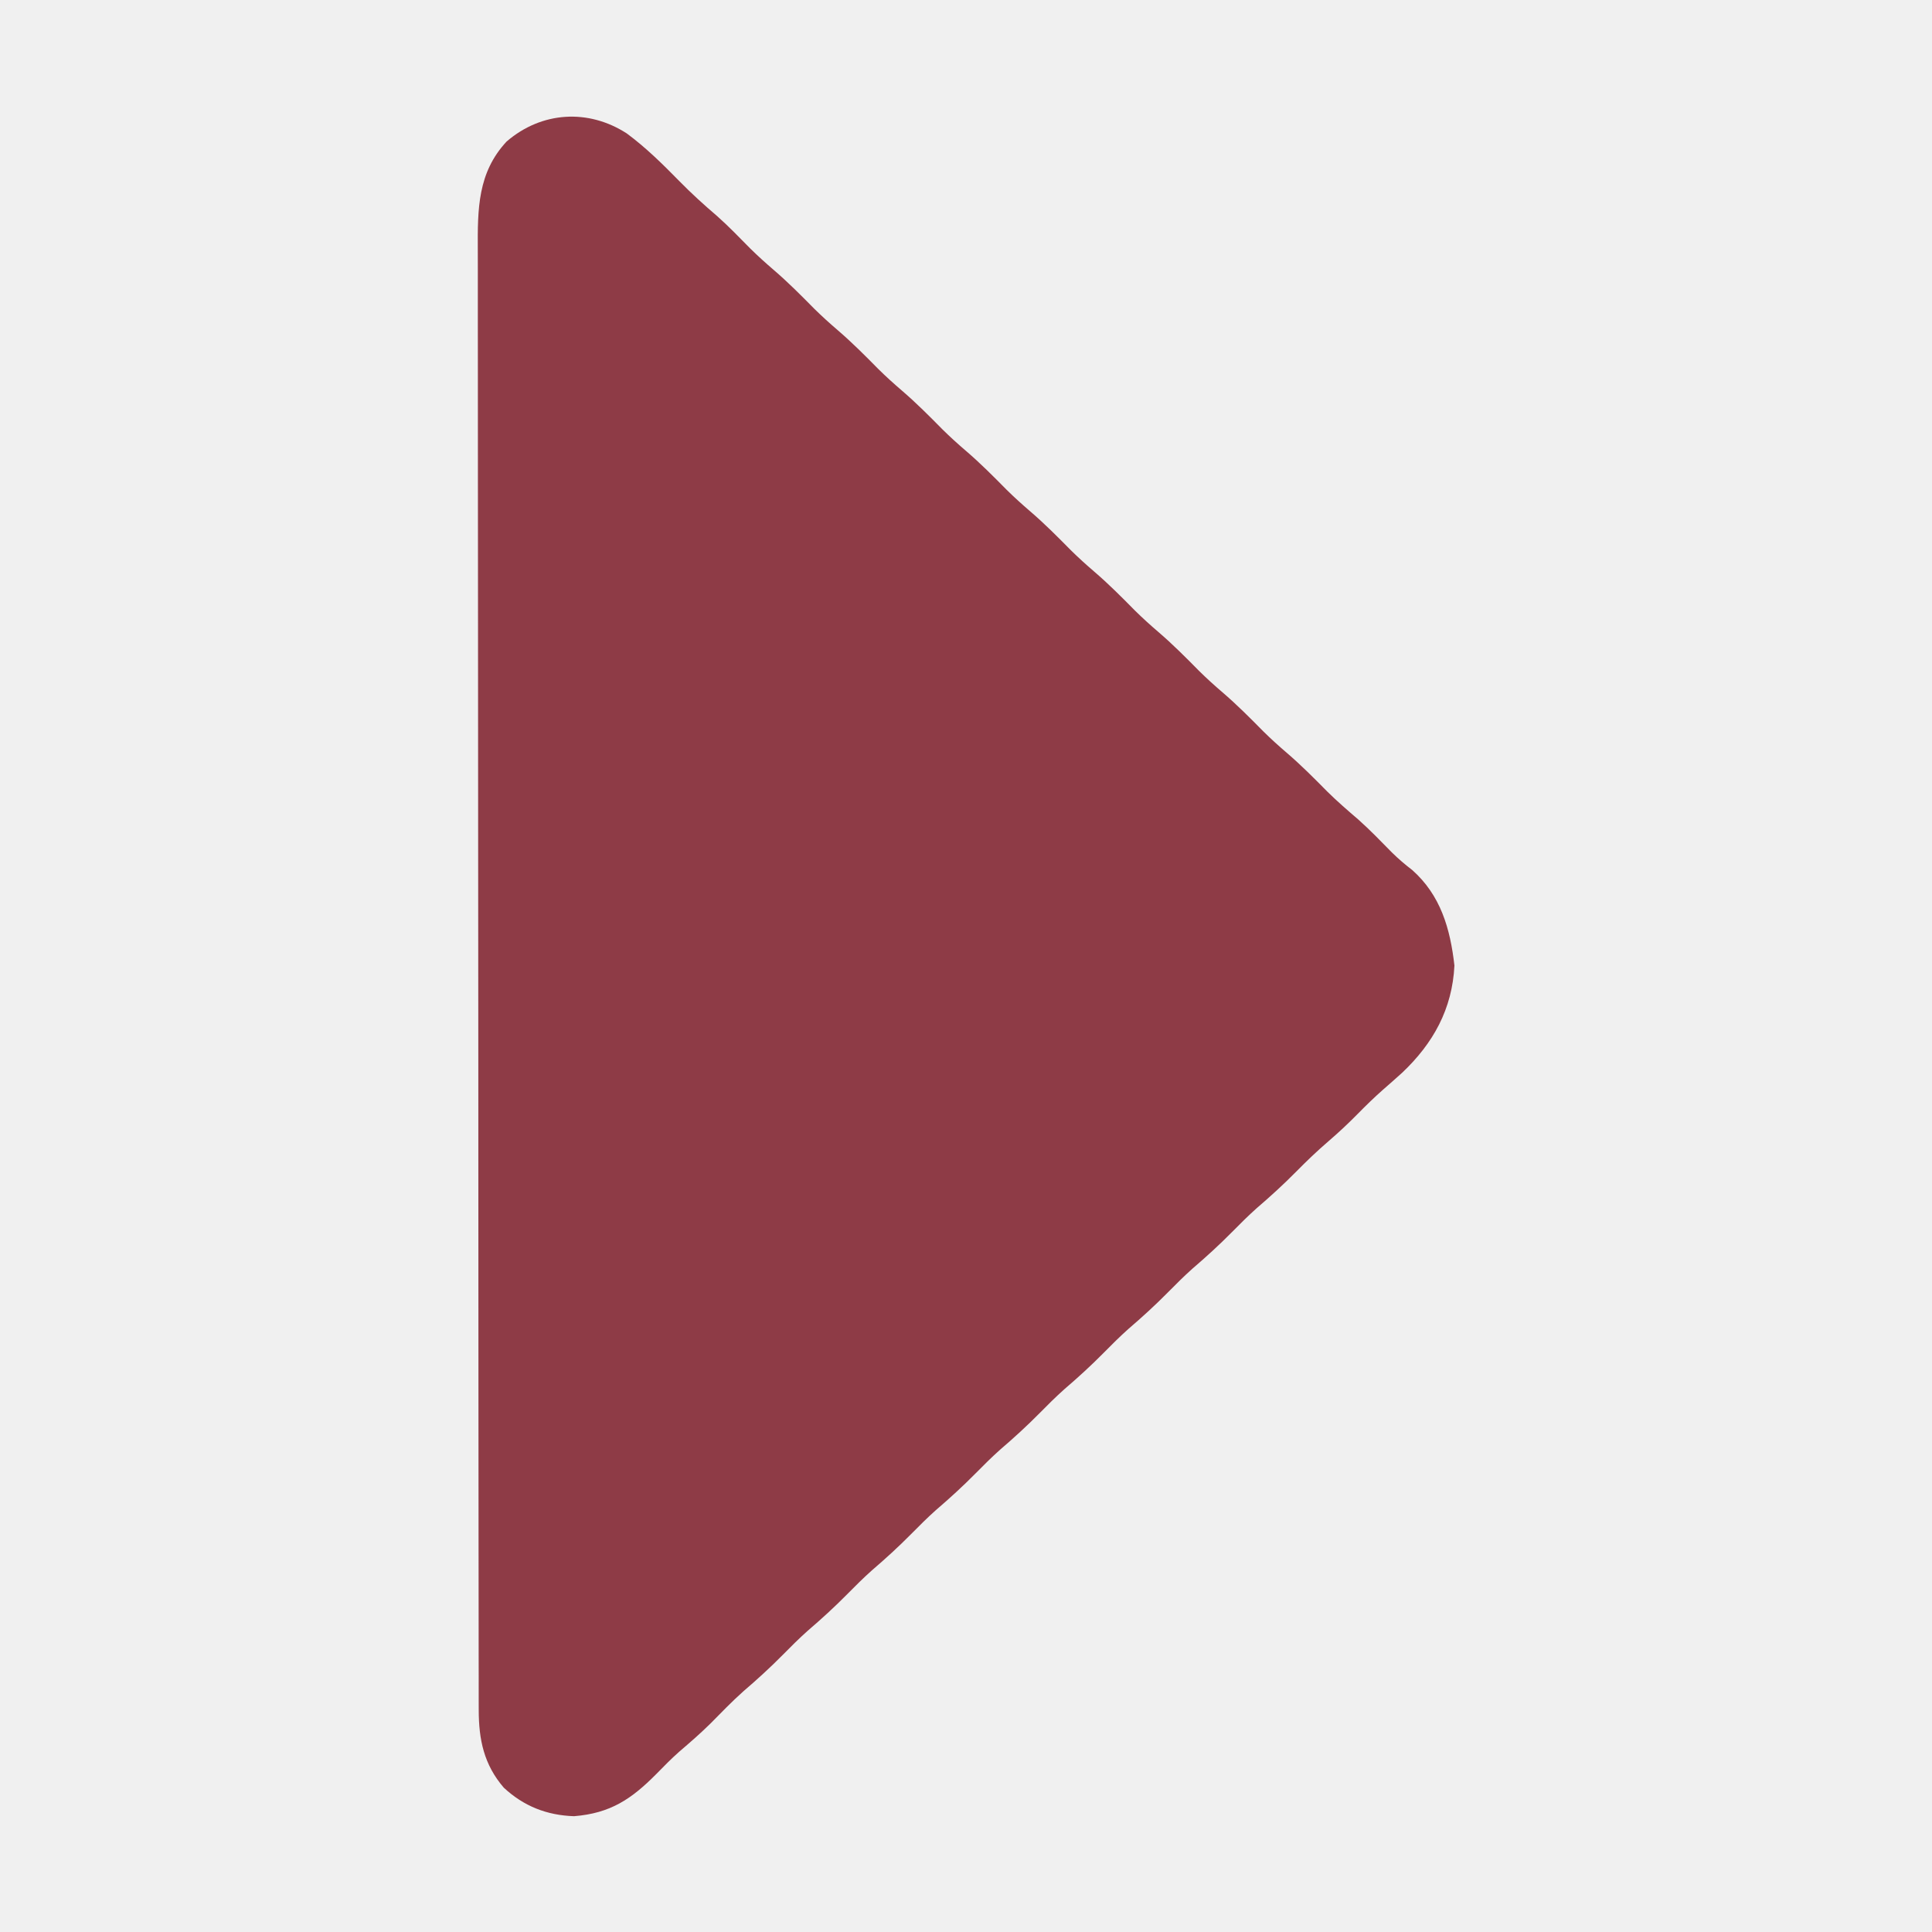
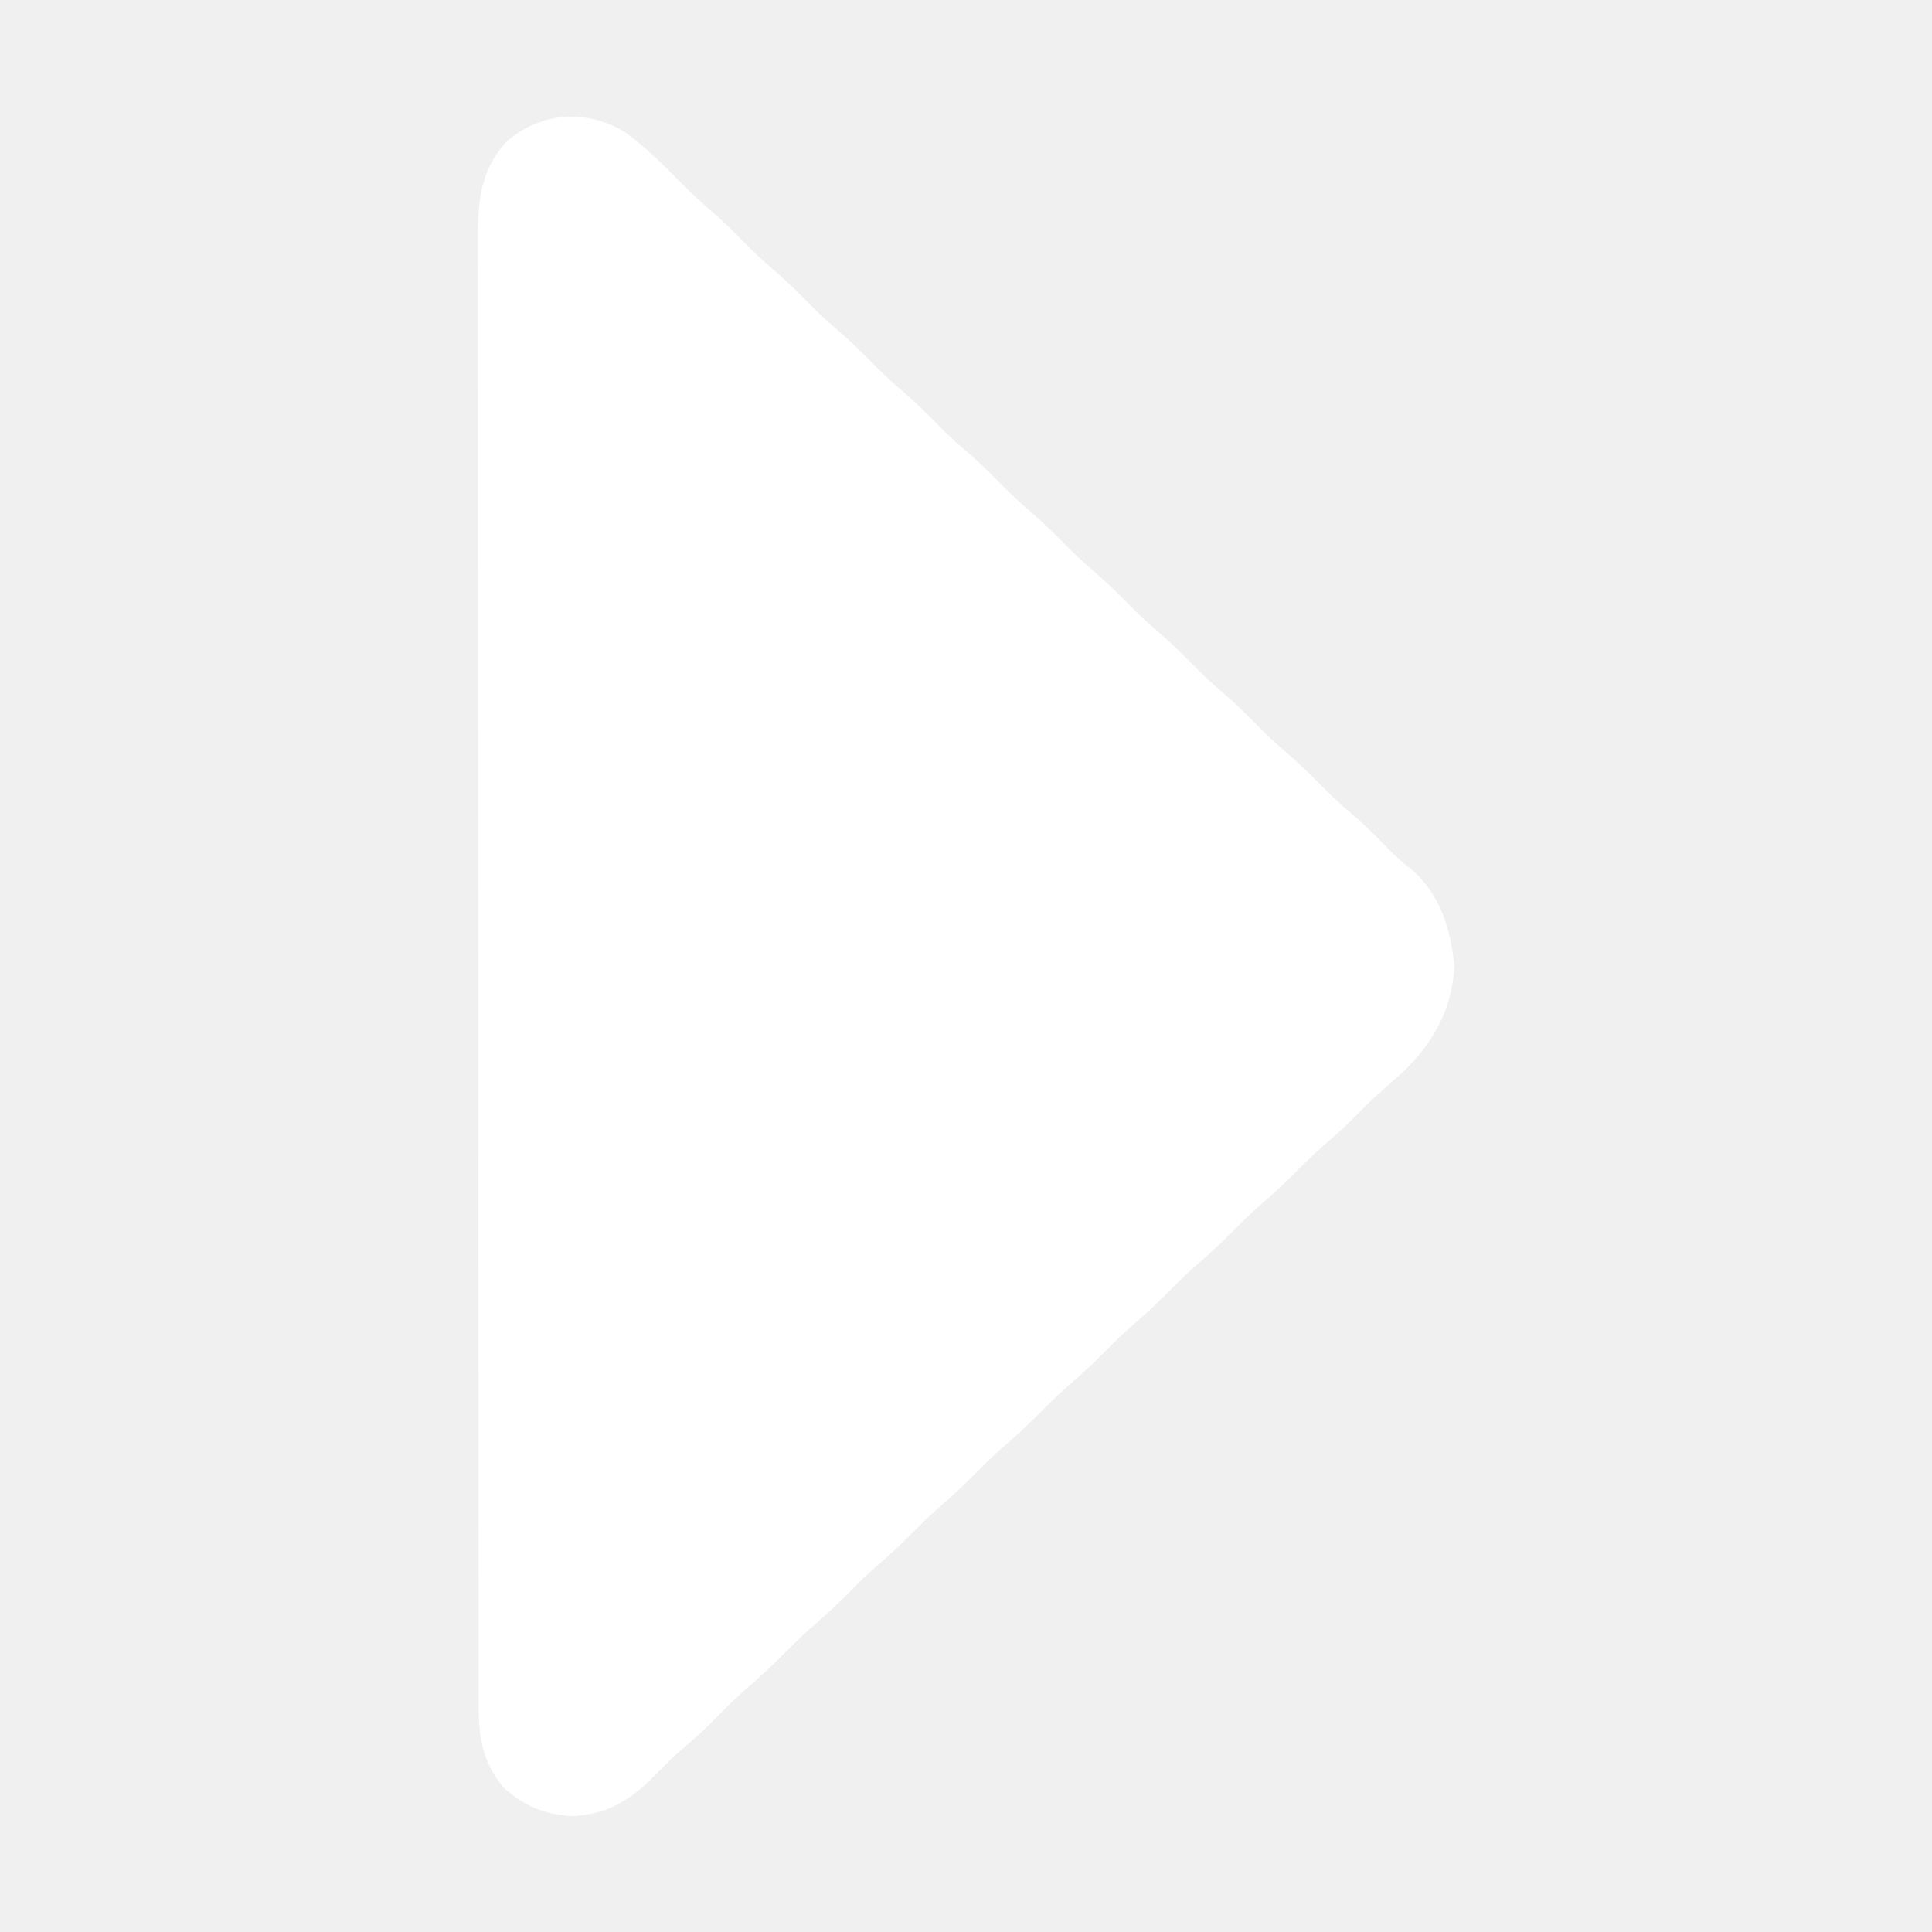
<svg xmlns="http://www.w3.org/2000/svg" version="1.1" width="512" height="512">
-   <path d="M0 0 C5.053 3.749 9.47 8.091 13.862 12.576 C17.082 15.862 20.424 18.903 23.922 21.887 C26.975 24.599 29.797 27.535 32.664 30.441 C34.677 32.426 36.737 34.29 38.883 36.129 C42.676 39.381 46.157 42.886 49.664 46.441 C51.677 48.426 53.737 50.29 55.883 52.129 C59.676 55.381 63.157 58.886 66.664 62.441 C68.677 64.426 70.737 66.29 72.883 68.129 C76.676 71.381 80.157 74.886 83.664 78.441 C85.677 80.426 87.737 82.29 89.883 84.129 C93.676 87.381 97.157 90.886 100.664 94.441 C102.677 96.426 104.737 98.29 106.883 100.129 C110.676 103.381 114.157 106.886 117.664 110.441 C119.677 112.426 121.737 114.29 123.883 116.129 C127.676 119.381 131.157 122.886 134.664 126.441 C136.677 128.426 138.737 130.29 140.883 132.129 C144.676 135.381 148.157 138.886 151.664 142.441 C153.677 144.426 155.737 146.29 157.883 148.129 C161.676 151.381 165.157 154.886 168.664 158.441 C170.677 160.426 172.737 162.29 174.883 164.129 C178.676 167.381 182.157 170.886 185.664 174.441 C188.288 177.028 191.047 179.413 193.844 181.809 C196.961 184.592 199.855 187.589 202.781 190.57 C204.506 192.259 206.218 193.733 208.133 195.191 C215.659 201.863 218.218 210.738 219.32 220.504 C218.751 232.052 213.692 241.123 205.488 248.898 C203.793 250.427 202.085 251.94 200.363 253.438 C198.066 255.467 195.904 257.566 193.758 259.754 C191.24 262.312 188.669 264.729 185.945 267.066 C182.955 269.636 180.152 272.322 177.383 275.129 C174.022 278.536 170.546 281.703 166.914 284.816 C164.646 286.84 162.517 288.965 160.383 291.129 C157.022 294.536 153.546 297.703 149.914 300.816 C147.646 302.84 145.517 304.965 143.383 307.129 C140.022 310.536 136.546 313.703 132.914 316.816 C130.646 318.84 128.517 320.965 126.383 323.129 C123.022 326.536 119.546 329.703 115.914 332.816 C113.646 334.84 111.517 336.965 109.383 339.129 C106.022 342.536 102.546 345.703 98.914 348.816 C96.646 350.84 94.517 352.965 92.383 355.129 C89.022 358.536 85.546 361.703 81.914 364.816 C79.646 366.84 77.517 368.965 75.383 371.129 C72.022 374.536 68.546 377.703 64.914 380.816 C62.646 382.84 60.517 384.965 58.383 387.129 C55.022 390.536 51.546 393.703 47.914 396.816 C45.646 398.84 43.517 400.965 41.383 403.129 C38.022 406.536 34.546 409.703 30.914 412.816 C27.843 415.557 24.995 418.508 22.105 421.438 C19.458 424.048 16.676 426.459 13.852 428.875 C11.744 430.752 9.787 432.731 7.82 434.754 C1.205 441.421 -4.346 445.163 -13.992 445.941 C-21.2 445.704 -27.333 443.288 -32.613 438.375 C-37.874 432.267 -39.241 425.651 -39.249 417.79 C-39.251 417.099 -39.253 416.408 -39.255 415.697 C-39.261 413.371 -39.259 411.045 -39.258 408.719 C-39.26 407.039 -39.263 405.359 -39.267 403.679 C-39.275 399.054 -39.276 394.428 -39.277 389.803 C-39.279 384.818 -39.287 379.833 -39.293 374.848 C-39.307 363.943 -39.313 353.038 -39.317 342.133 C-39.32 335.325 -39.324 328.517 -39.329 321.71 C-39.341 302.865 -39.351 284.021 -39.355 265.177 C-39.355 263.971 -39.355 262.764 -39.355 261.521 C-39.356 260.312 -39.356 259.103 -39.356 257.857 C-39.357 255.406 -39.357 252.956 -39.357 250.505 C-39.358 249.29 -39.358 248.074 -39.358 246.822 C-39.362 227.124 -39.379 207.427 -39.403 187.73 C-39.426 167.513 -39.439 147.296 -39.44 127.078 C-39.441 115.725 -39.447 104.372 -39.465 93.018 C-39.48 83.35 -39.485 73.683 -39.477 64.015 C-39.473 59.082 -39.474 54.15 -39.488 49.217 C-39.501 44.7 -39.5 40.183 -39.488 35.666 C-39.486 34.033 -39.489 32.4 -39.498 30.768 C-39.551 20.017 -39.539 10.383 -31.863 2.133 C-22.57 -5.871 -10.178 -6.591 0 0 Z " fill="#8e3b46" transform="translate(166.1172,35.37109)" />
+   <path d="M0 0 C5.053 3.749 9.47 8.091 13.862 12.576 C17.082 15.862 20.424 18.903 23.922 21.887 C26.975 24.599 29.797 27.535 32.664 30.441 C34.677 32.426 36.737 34.29 38.883 36.129 C42.676 39.381 46.157 42.886 49.664 46.441 C51.677 48.426 53.737 50.29 55.883 52.129 C59.676 55.381 63.157 58.886 66.664 62.441 C68.677 64.426 70.737 66.29 72.883 68.129 C76.676 71.381 80.157 74.886 83.664 78.441 C85.677 80.426 87.737 82.29 89.883 84.129 C93.676 87.381 97.157 90.886 100.664 94.441 C102.677 96.426 104.737 98.29 106.883 100.129 C110.676 103.381 114.157 106.886 117.664 110.441 C119.677 112.426 121.737 114.29 123.883 116.129 C127.676 119.381 131.157 122.886 134.664 126.441 C136.677 128.426 138.737 130.29 140.883 132.129 C144.676 135.381 148.157 138.886 151.664 142.441 C153.677 144.426 155.737 146.29 157.883 148.129 C161.676 151.381 165.157 154.886 168.664 158.441 C170.677 160.426 172.737 162.29 174.883 164.129 C178.676 167.381 182.157 170.886 185.664 174.441 C188.288 177.028 191.047 179.413 193.844 181.809 C196.961 184.592 199.855 187.589 202.781 190.57 C204.506 192.259 206.218 193.733 208.133 195.191 C215.659 201.863 218.218 210.738 219.32 220.504 C218.751 232.052 213.692 241.123 205.488 248.898 C203.793 250.427 202.085 251.94 200.363 253.438 C198.066 255.467 195.904 257.566 193.758 259.754 C191.24 262.312 188.669 264.729 185.945 267.066 C182.955 269.636 180.152 272.322 177.383 275.129 C174.022 278.536 170.546 281.703 166.914 284.816 C164.646 286.84 162.517 288.965 160.383 291.129 C157.022 294.536 153.546 297.703 149.914 300.816 C147.646 302.84 145.517 304.965 143.383 307.129 C140.022 310.536 136.546 313.703 132.914 316.816 C130.646 318.84 128.517 320.965 126.383 323.129 C123.022 326.536 119.546 329.703 115.914 332.816 C113.646 334.84 111.517 336.965 109.383 339.129 C106.022 342.536 102.546 345.703 98.914 348.816 C96.646 350.84 94.517 352.965 92.383 355.129 C89.022 358.536 85.546 361.703 81.914 364.816 C79.646 366.84 77.517 368.965 75.383 371.129 C72.022 374.536 68.546 377.703 64.914 380.816 C62.646 382.84 60.517 384.965 58.383 387.129 C55.022 390.536 51.546 393.703 47.914 396.816 C45.646 398.84 43.517 400.965 41.383 403.129 C38.022 406.536 34.546 409.703 30.914 412.816 C27.843 415.557 24.995 418.508 22.105 421.438 C19.458 424.048 16.676 426.459 13.852 428.875 C11.744 430.752 9.787 432.731 7.82 434.754 C1.205 441.421 -4.346 445.163 -13.992 445.941 C-21.2 445.704 -27.333 443.288 -32.613 438.375 C-37.874 432.267 -39.241 425.651 -39.249 417.79 C-39.251 417.099 -39.253 416.408 -39.255 415.697 C-39.261 413.371 -39.259 411.045 -39.258 408.719 C-39.26 407.039 -39.263 405.359 -39.267 403.679 C-39.275 399.054 -39.276 394.428 -39.277 389.803 C-39.279 384.818 -39.287 379.833 -39.293 374.848 C-39.307 363.943 -39.313 353.038 -39.317 342.133 C-39.32 335.325 -39.324 328.517 -39.329 321.71 C-39.341 302.865 -39.351 284.021 -39.355 265.177 C-39.355 263.971 -39.355 262.764 -39.355 261.521 C-39.356 260.312 -39.356 259.103 -39.356 257.857 C-39.357 255.406 -39.357 252.956 -39.357 250.505 C-39.358 249.29 -39.358 248.074 -39.358 246.822 C-39.362 227.124 -39.379 207.427 -39.403 187.73 C-39.426 167.513 -39.439 147.296 -39.44 127.078 C-39.441 115.725 -39.447 104.372 -39.465 93.018 C-39.48 83.35 -39.485 73.683 -39.477 64.015 C-39.473 59.082 -39.474 54.15 -39.488 49.217 C-39.501 44.7 -39.5 40.183 -39.488 35.666 C-39.486 34.033 -39.489 32.4 -39.498 30.768 C-39.551 20.017 -39.539 10.383 -31.863 2.133 C-22.57 -5.871 -10.178 -6.591 0 0 Z " fill="#ffffff" transform="translate(166.1172,35.37109)" />
</svg>
